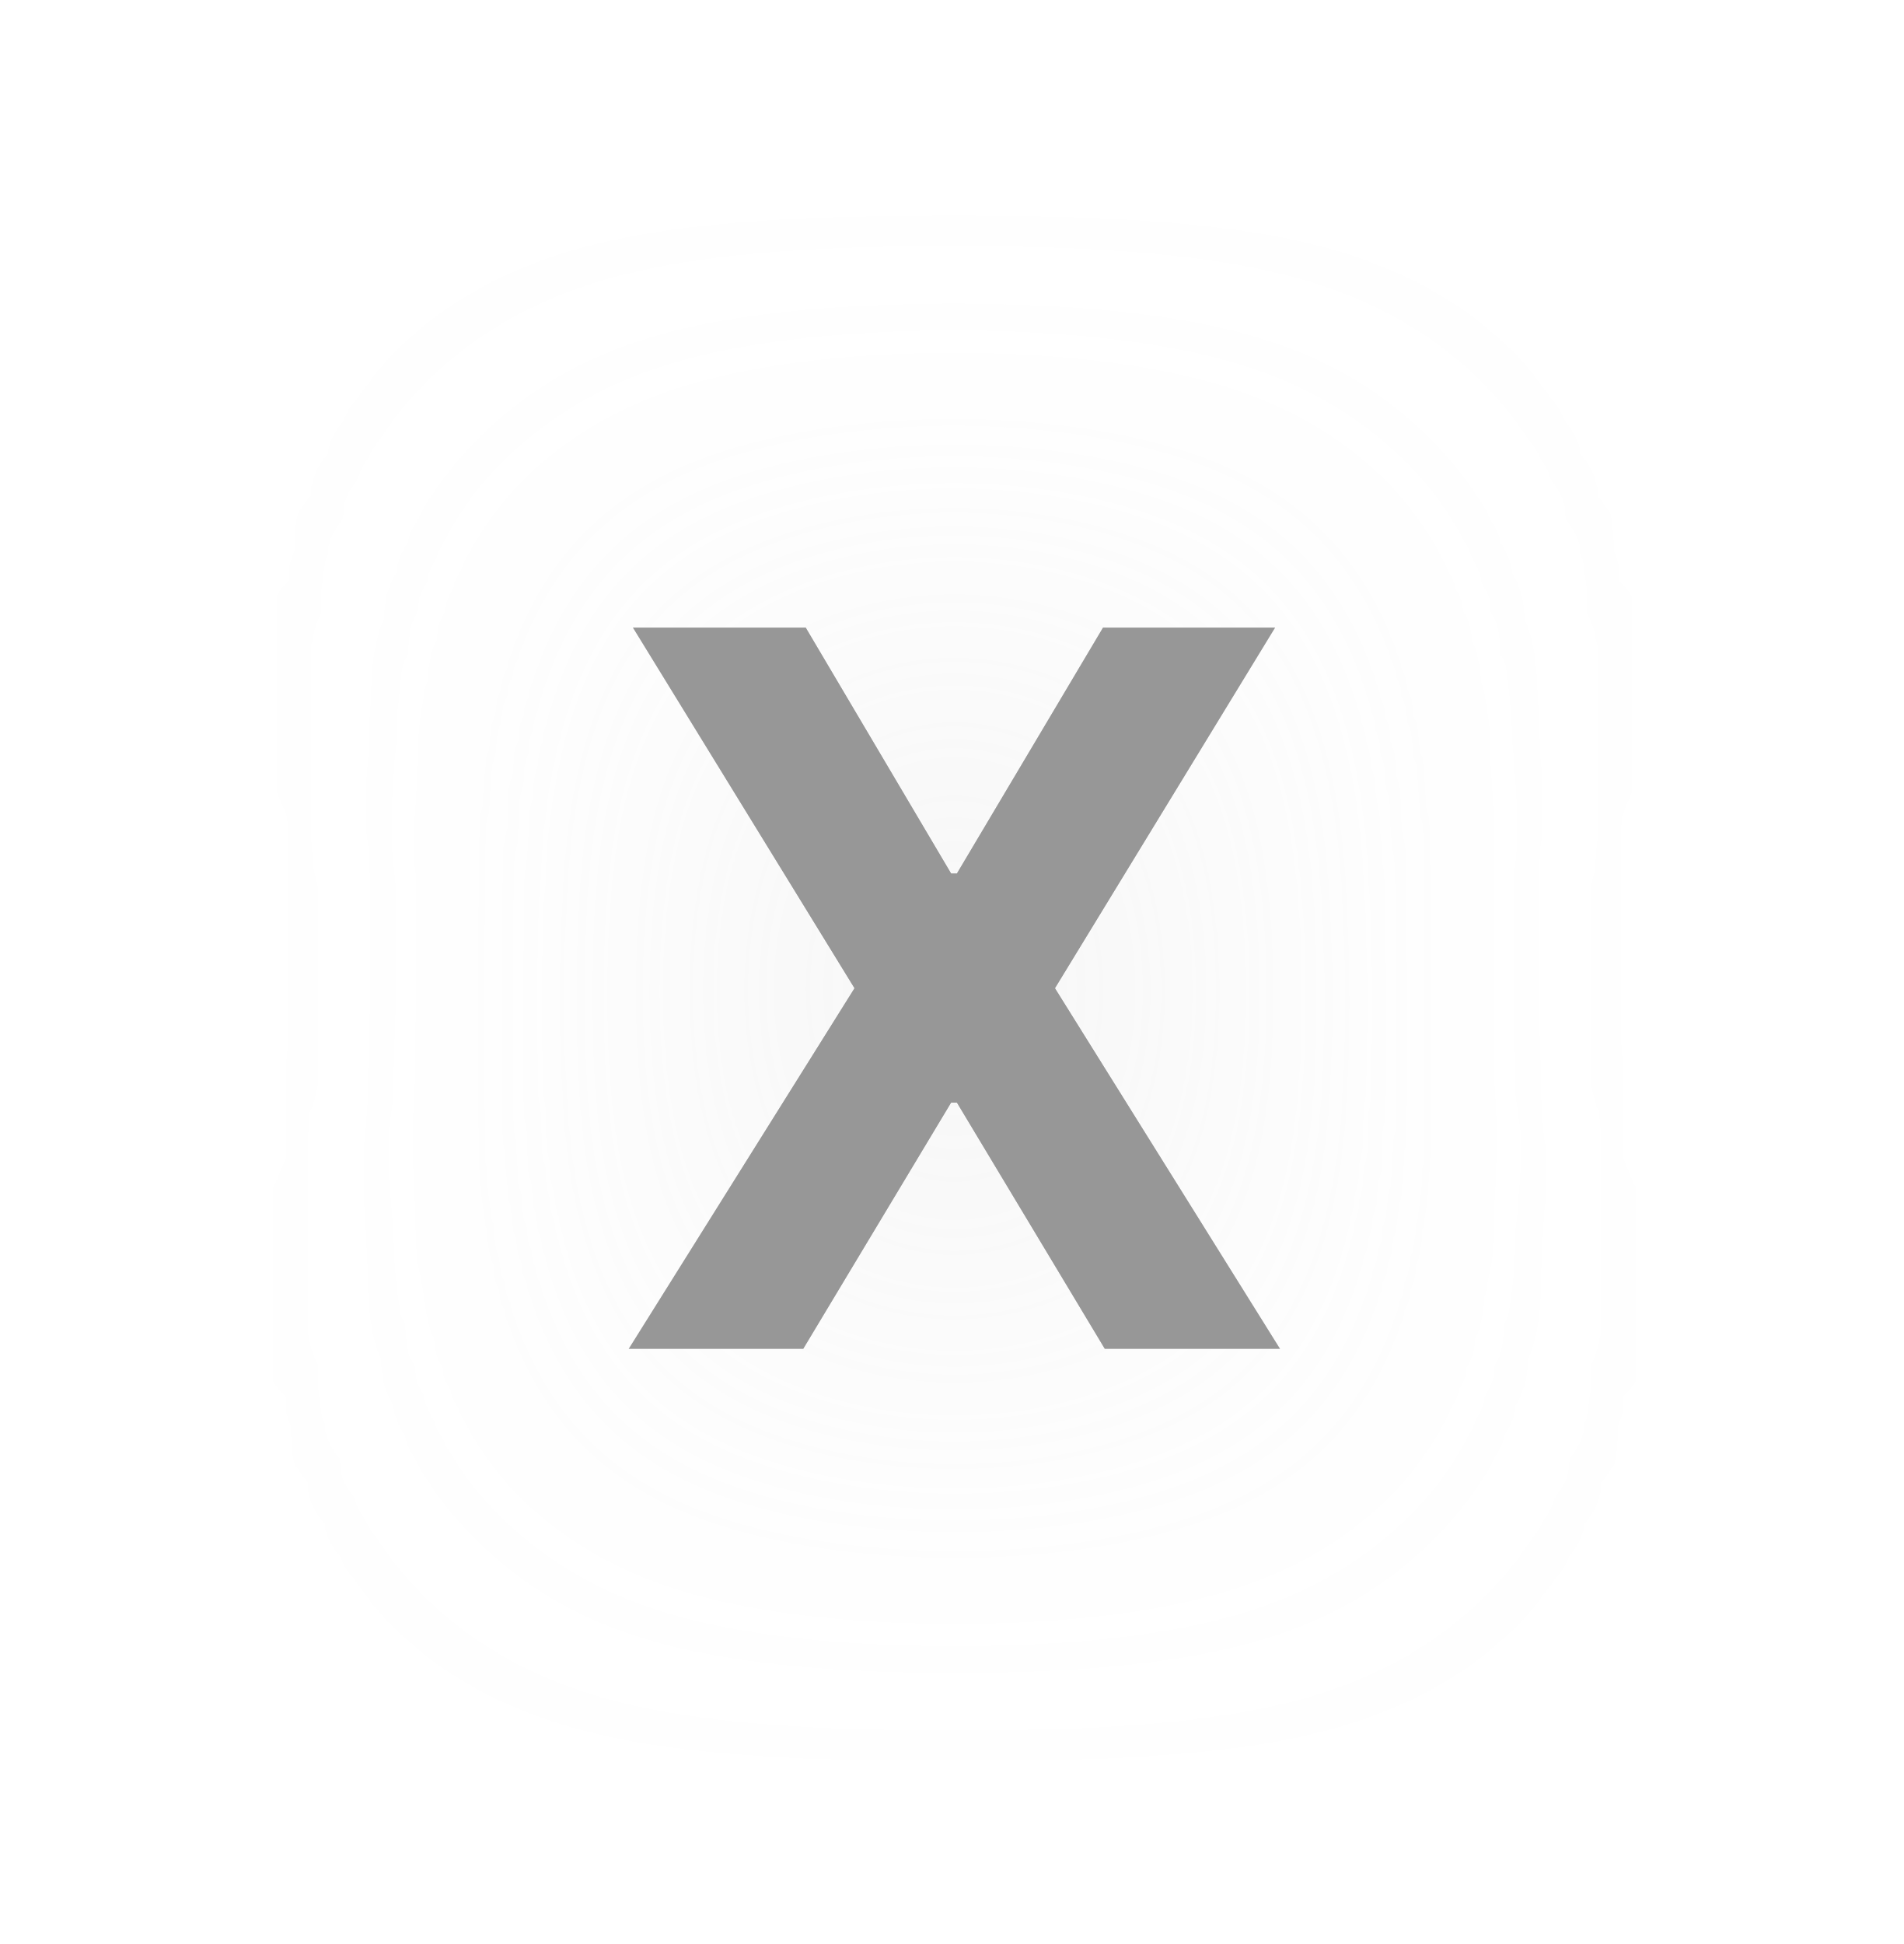
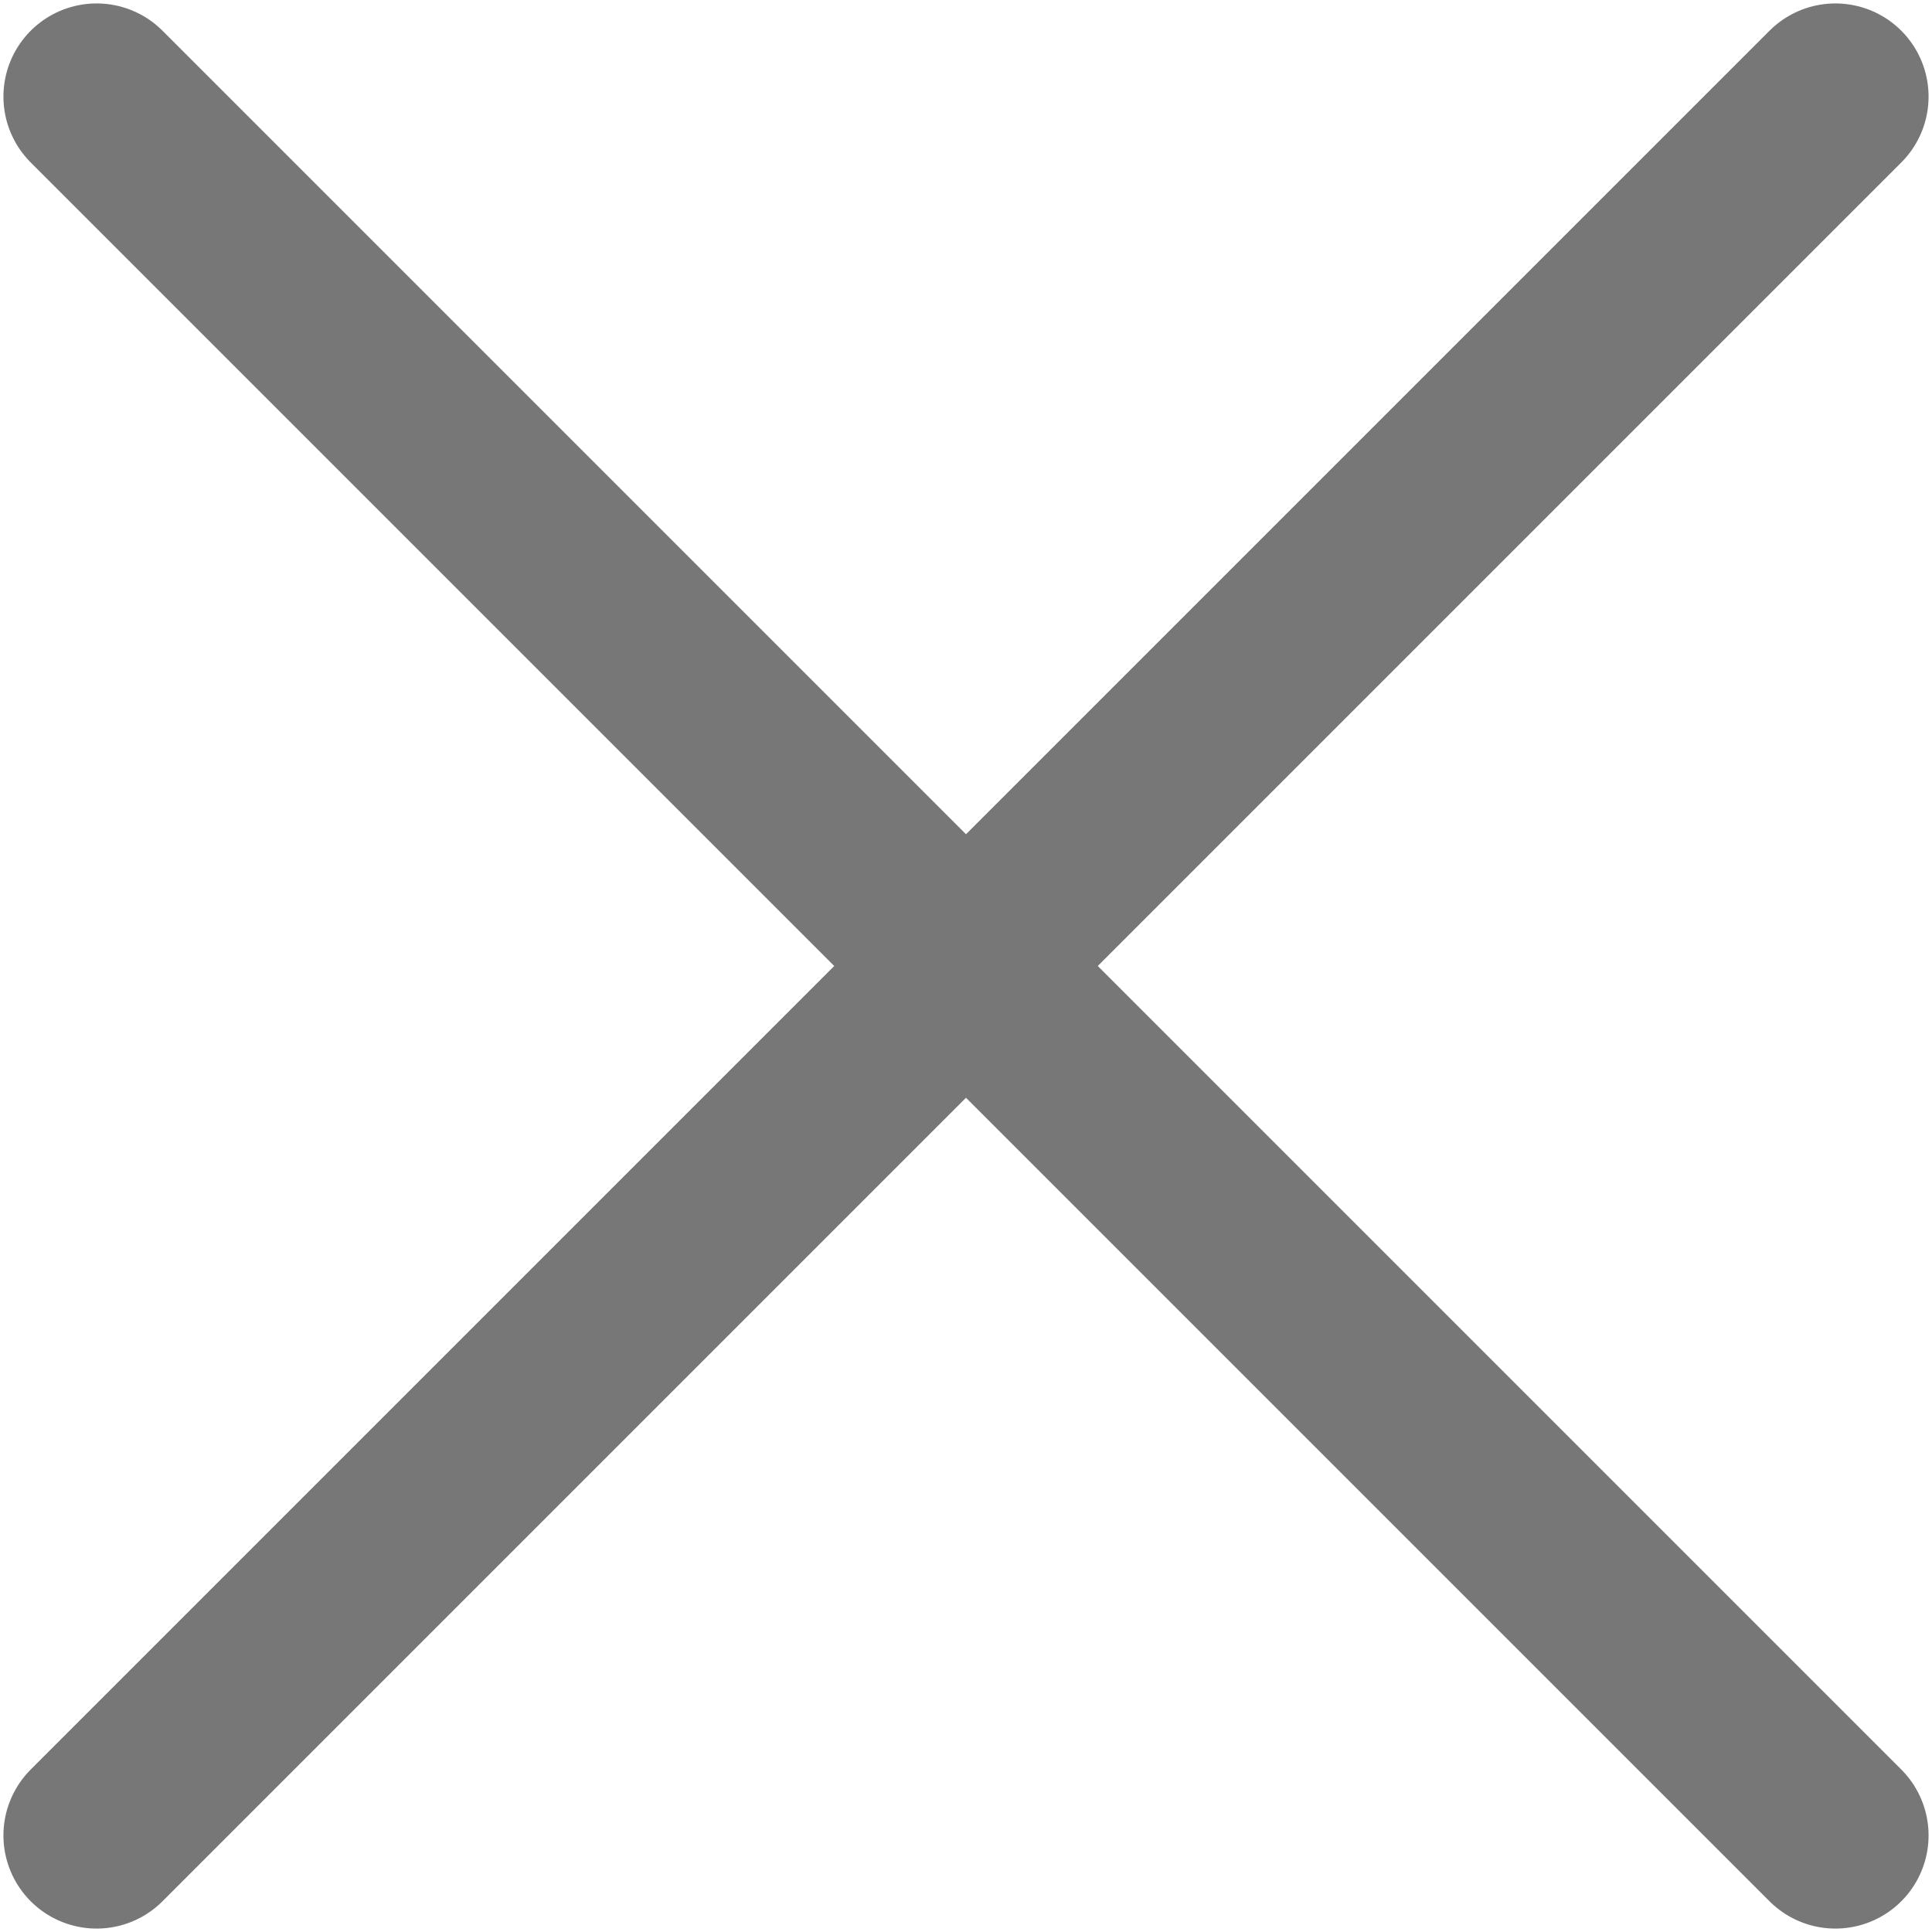
- <svg xmlns="http://www.w3.org/2000/svg" width="48" height="49" viewBox="0 0 48 49" fill="none">
-   <g filter="url(#filter0_d_1088_672)">
-     <path d="M20.314 15.818L23.98 22.015H24.122L27.806 15.818H32.148L26.599 24.909L32.272 34H27.851L24.122 27.794H23.98L20.251 34H15.848L21.539 24.909L15.954 15.818H20.314Z" fill="#979797" />
-   </g>
-   <defs>
-     <filter id="filter0_d_1088_672" x="0.848" y="0.818" width="46.424" height="48.182" filterUnits="userSpaceOnUse" color-interpolation-filters="sRGB">
-       <feFlood flood-opacity="0" result="BackgroundImageFix" />
-       <feColorMatrix in="SourceAlpha" type="matrix" values="0 0 0 0 0 0 0 0 0 0 0 0 0 0 0 0 0 0 127 0" result="hardAlpha" />
-       <feOffset />
-       <feGaussianBlur stdDeviation="7.5" />
-       <feComposite in2="hardAlpha" operator="out" />
-       <feColorMatrix type="matrix" values="0 0 0 0 0.762 0 0 0 0 0.762 0 0 0 0 0.762 0 0 0 0.25 0" />
-       <feBlend mode="normal" in2="BackgroundImageFix" result="effect1_dropShadow_1088_672" />
-       <feBlend mode="normal" in="SourceGraphic" in2="effect1_dropShadow_1088_672" result="shape" />
-     </filter>
-   </defs>
+ <svg xmlns="http://www.w3.org/2000/svg" width="20" height="20" viewBox="0 0 20 20" fill="none">
+   <path d="M19 1L1 19" stroke="#777777" stroke-width="1.929" stroke-linecap="round" stroke-linejoin="round" />
+   <path d="M1 1L19 19" stroke="#777777" stroke-width="1.929" stroke-linecap="round" stroke-linejoin="round" />
</svg>
